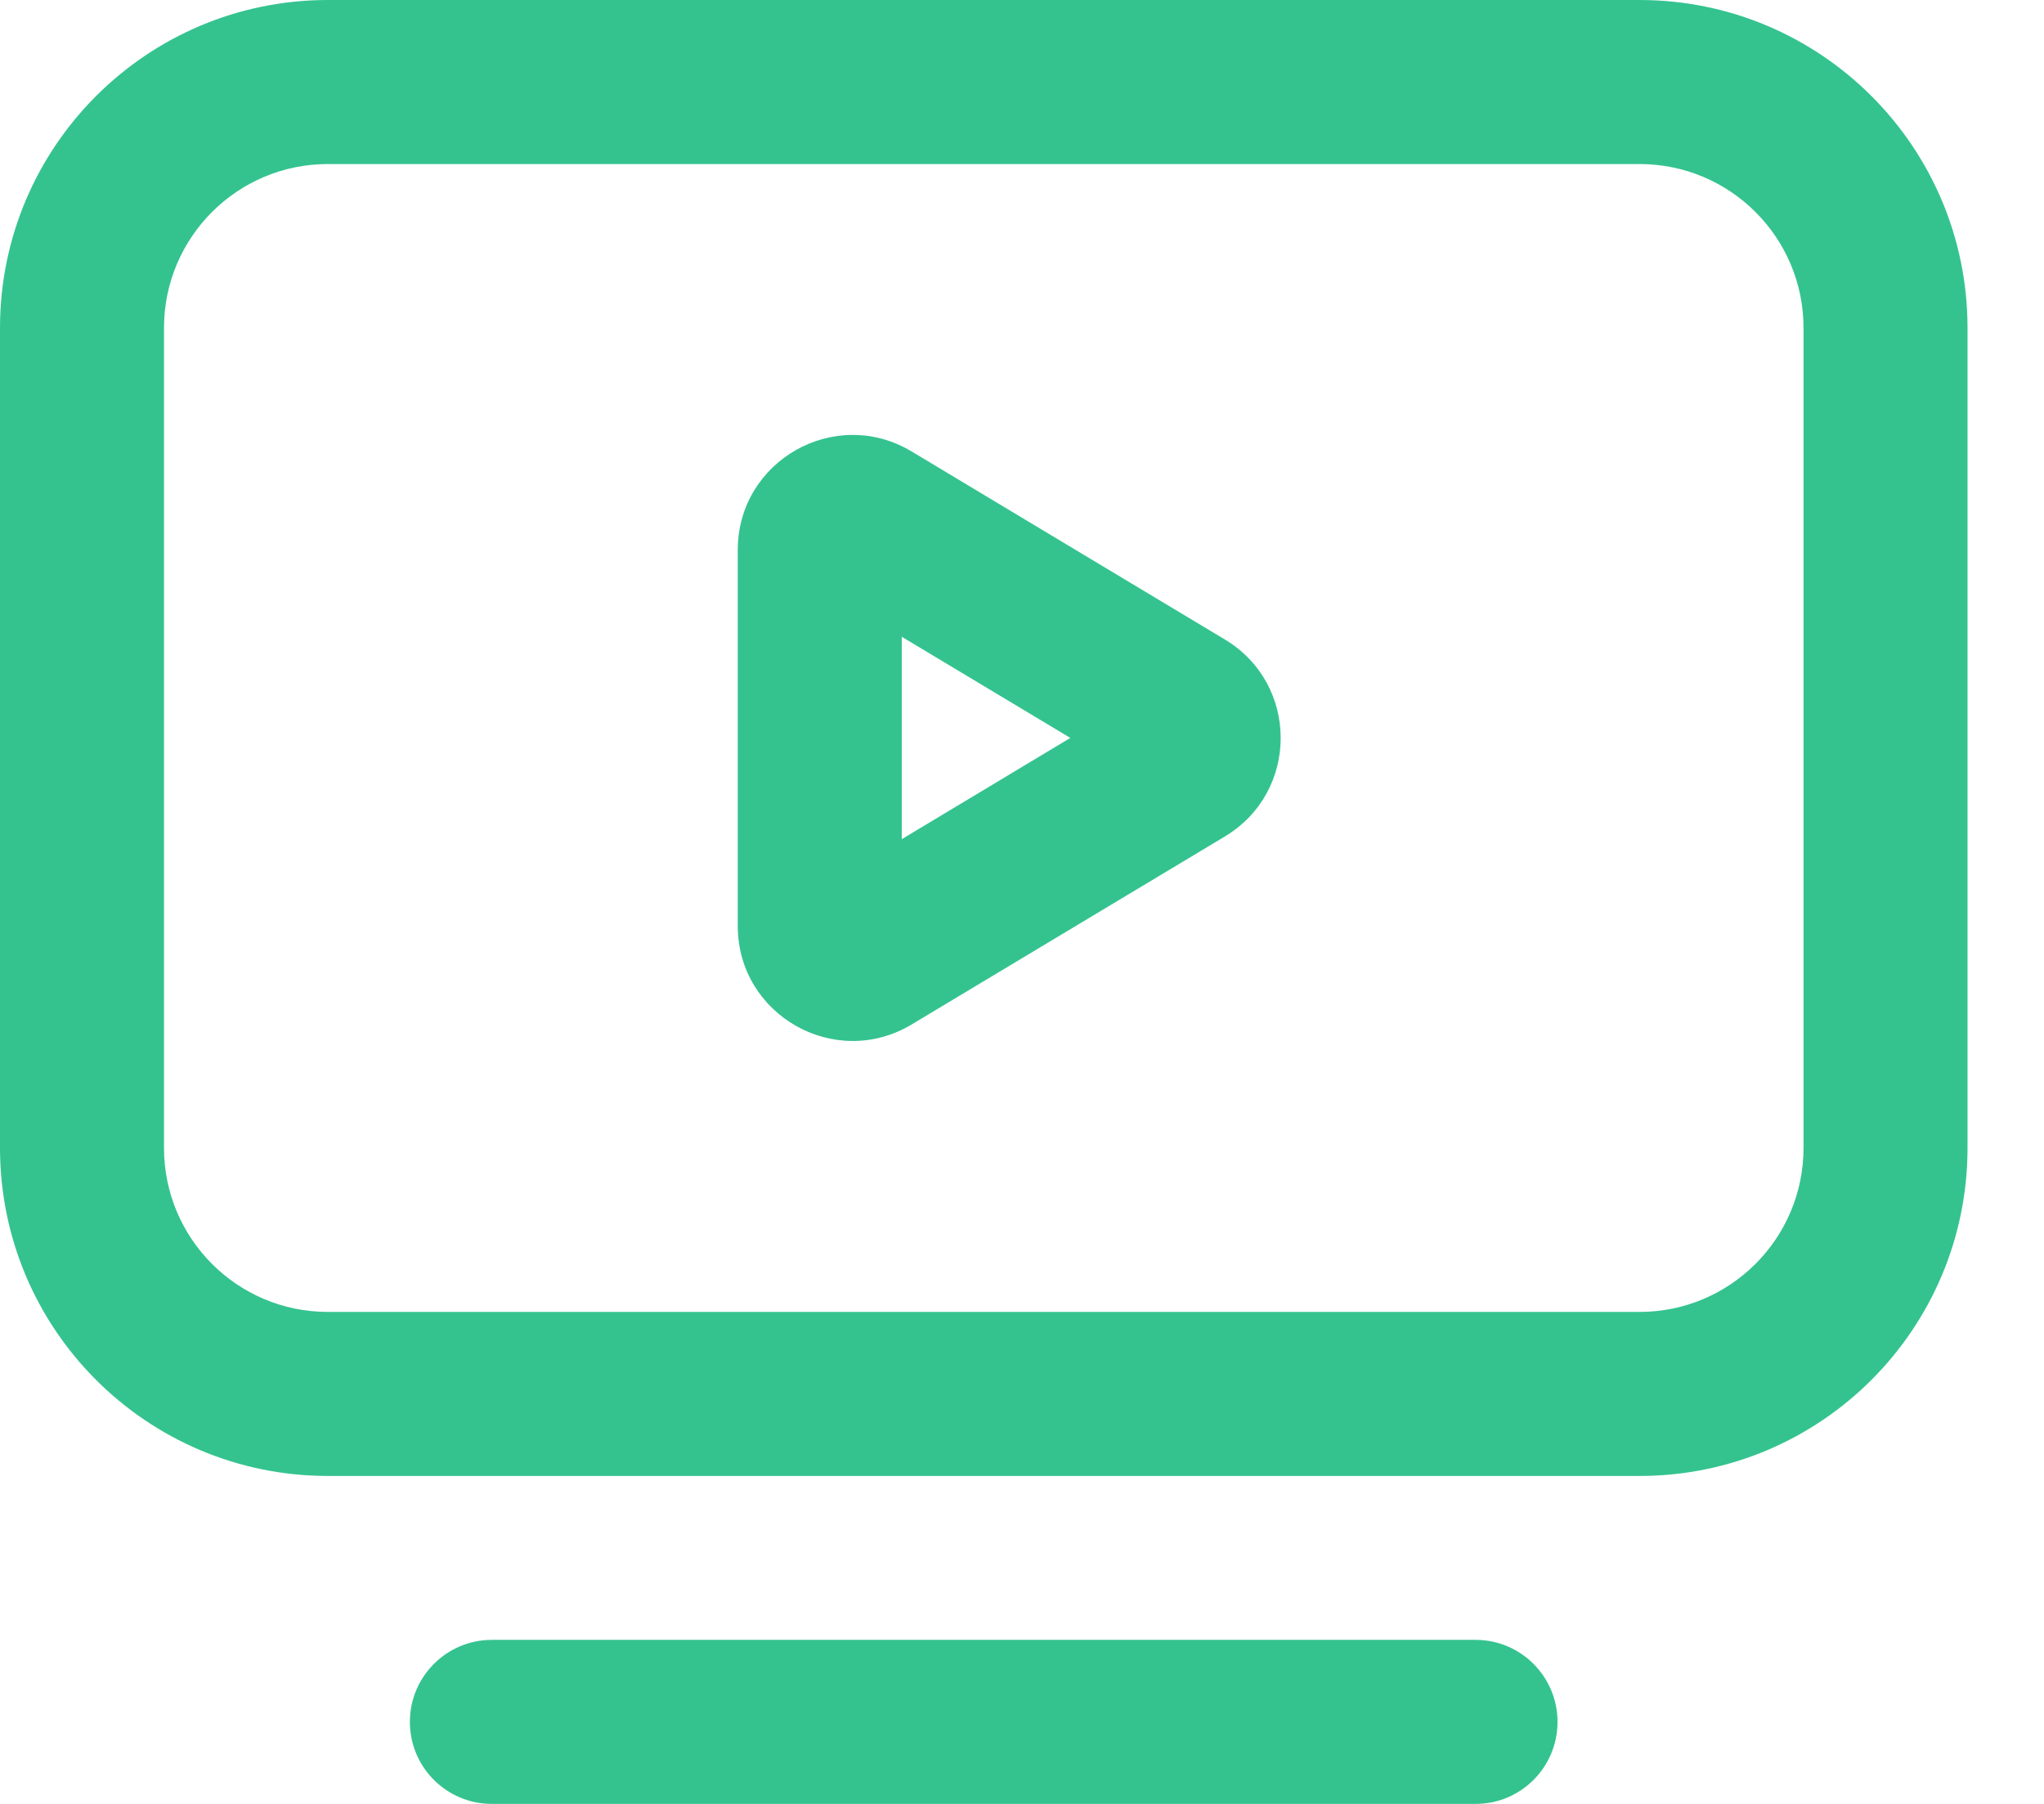
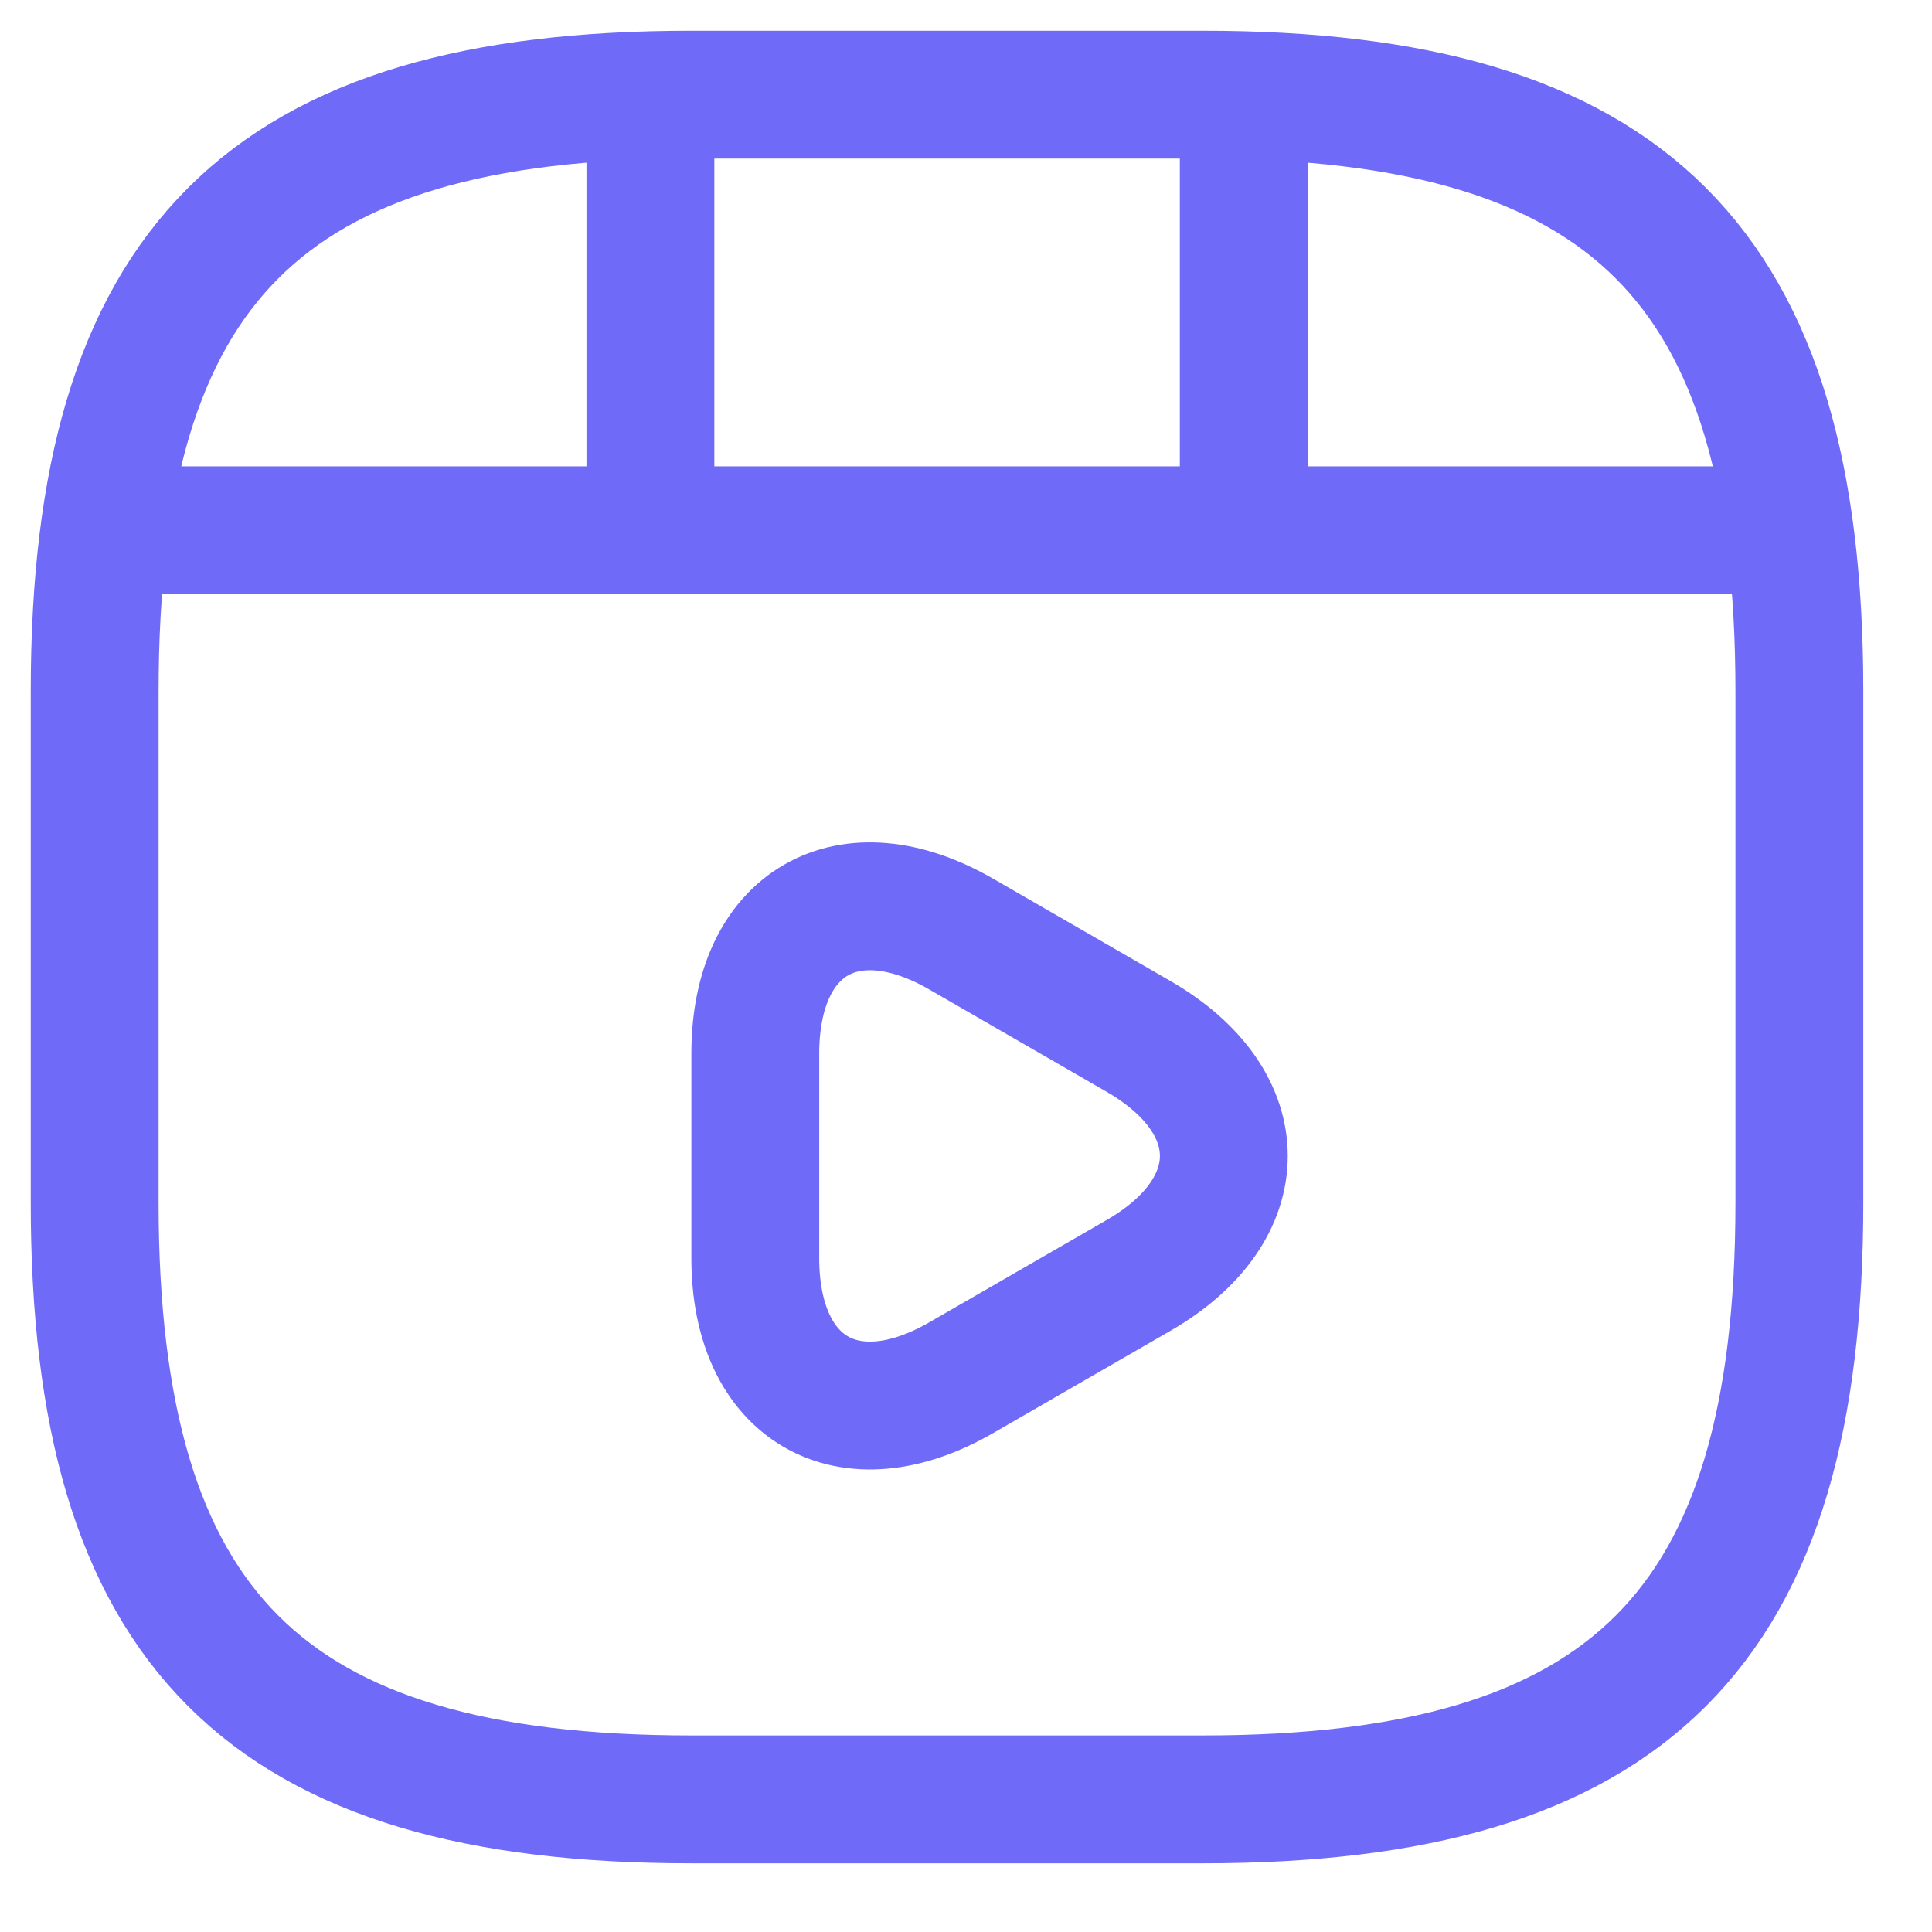
- <svg xmlns="http://www.w3.org/2000/svg" width="17" height="15" viewBox="0 0 17 15" fill="none">
-   <path fill-rule="evenodd" clip-rule="evenodd" d="M13.636 1.364H2.727C1.974 1.364 1.364 1.974 1.364 2.727V9.545C1.364 10.299 1.974 10.909 2.727 10.909H13.636C14.389 10.909 15 10.299 15 9.545V2.727C15 1.974 14.389 1.364 13.636 1.364ZM2.727 0C1.221 0 0 1.221 0 2.727V9.545C0 11.052 1.221 12.273 2.727 12.273H13.636C15.143 12.273 16.364 11.052 16.364 9.545V2.727C16.364 1.221 15.143 0 13.636 0H2.727Z" fill="#34C38F" />
-   <path fill-rule="evenodd" clip-rule="evenodd" d="M3.409 14.318C3.409 13.942 3.714 13.636 4.091 13.636H12.273C12.649 13.636 12.954 13.942 12.954 14.318C12.954 14.695 12.649 15 12.273 15H4.091C3.714 15 3.409 14.695 3.409 14.318Z" fill="#34C38F" />
-   <path fill-rule="evenodd" clip-rule="evenodd" d="M7.5 5.295V6.978L8.902 6.136L7.5 5.295ZM6.136 4.573C6.136 3.831 6.946 3.372 7.582 3.754L10.188 5.318C10.806 5.689 10.806 6.584 10.188 6.955L7.582 8.519C6.946 8.9 6.136 8.442 6.136 7.7V4.573Z" fill="#34C38F" />
+ <svg xmlns="http://www.w3.org/2000/svg" width="17" height="17" viewBox="0 0 17 17" fill="none">
+   <path d="M15.833 10.583V6.083C15.833 2.333 14.333 0.833 10.583 0.833H6.083C2.333 0.833 0.833 2.333 0.833 6.083V10.583C0.833 14.333 2.333 15.833 6.083 15.833H10.583C14.333 15.833 15.833 14.333 15.833 10.583Z" stroke="#6F6AF8" stroke-width="1.125" stroke-linecap="round" stroke-linejoin="round" />
+   <path d="M1.223 4.666H15.443" stroke="#6F6AF8" stroke-width="1.125" stroke-linecap="round" stroke-linejoin="round" />
+   <path d="M5.723 0.916V4.561" stroke="#6F6AF8" stroke-width="1.125" stroke-linecap="round" stroke-linejoin="round" />
+   <path d="M10.944 0.916V4.224" stroke="#6F6AF8" stroke-width="1.125" stroke-linecap="round" stroke-linejoin="round" />
+   <path d="M6.646 10.171V9.271C6.646 8.116 7.463 7.644 8.461 8.221L9.241 8.671L10.021 9.121C11.018 9.699 11.018 10.644 10.021 11.221L9.241 11.671L8.461 12.121C7.463 12.699 6.646 12.226 6.646 11.071V10.171Z" stroke="#6F6AF8" stroke-width="1.125" stroke-miterlimit="10" stroke-linecap="round" stroke-linejoin="round" />
</svg>
